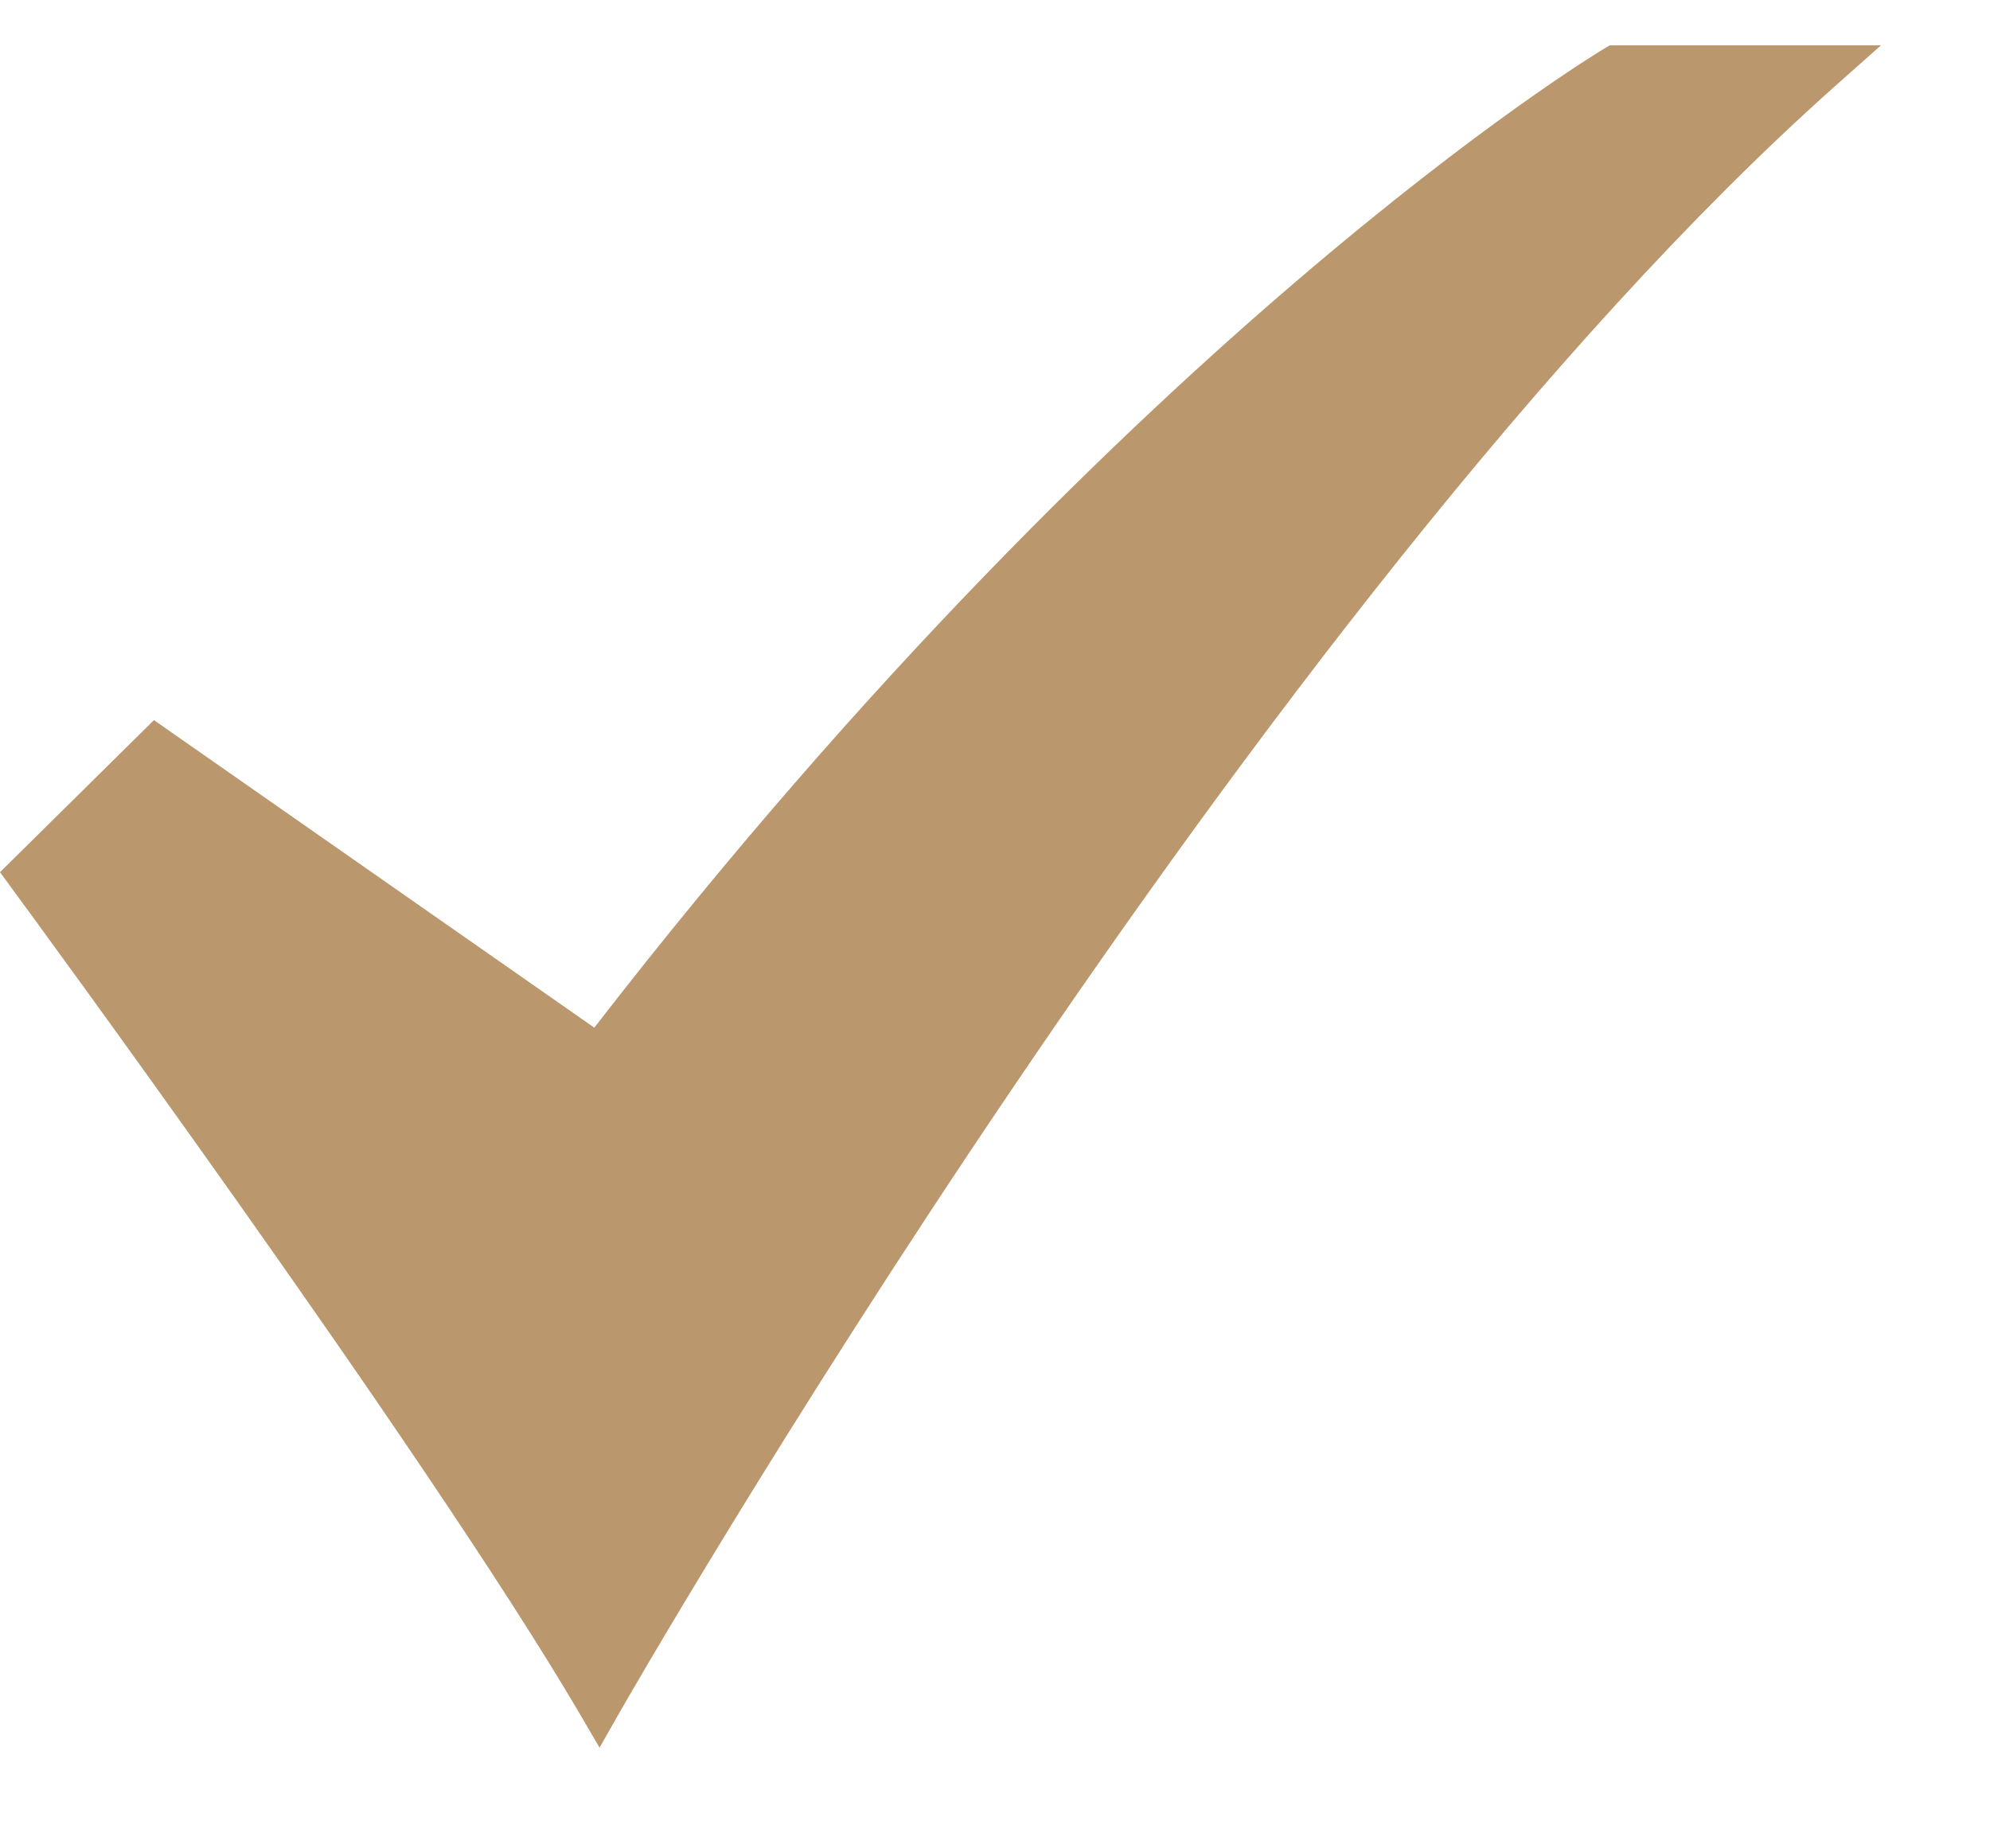
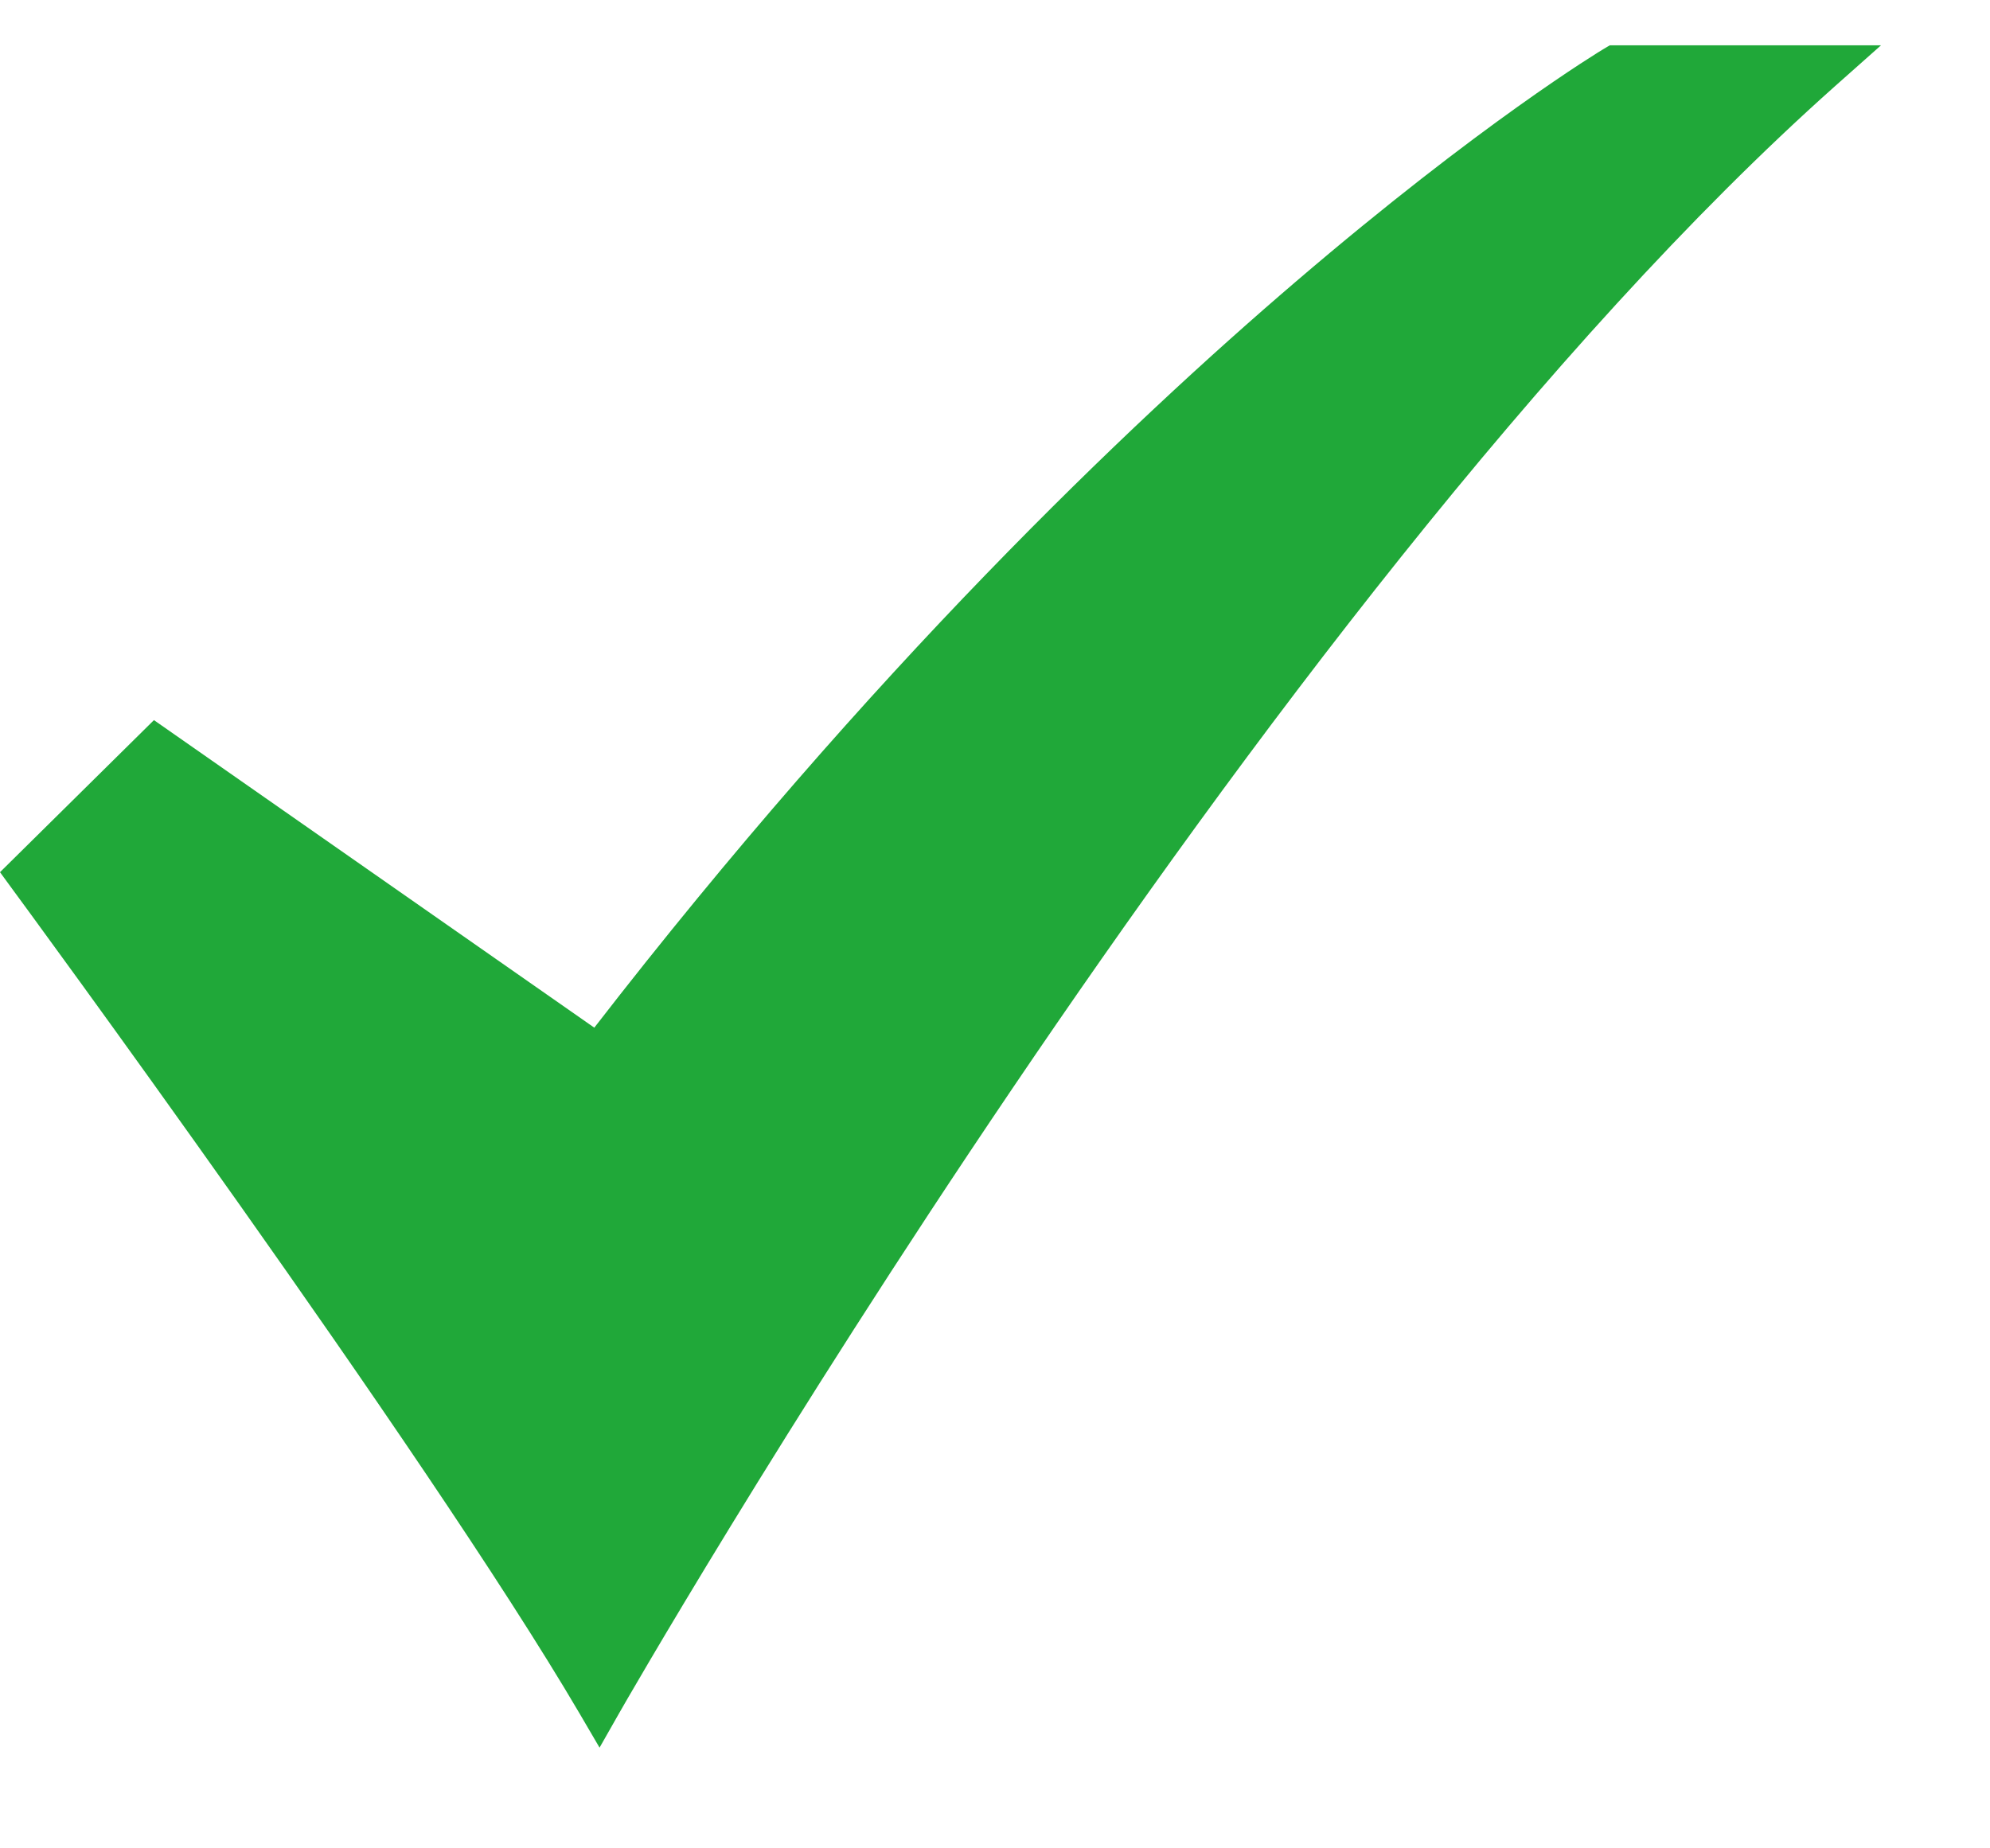
<svg xmlns="http://www.w3.org/2000/svg" width="14" height="13" viewBox="0 0 14 13" fill="none">
-   <path d="M4.218 12.297L4.074 12.051C2.992 10.207 0.113 6.291 0.084 6.252L0 6.137L1.083 5.067L4.181 7.231C6.123 4.721 7.933 2.994 9.116 1.982C10.423 0.863 11.251 0.363 11.286 0.342L11.325 0.319H13.233L12.91 0.606C8.83 4.24 4.403 11.971 4.359 12.049L4.218 12.297Z" fill="#BB976D" />
+   <path d="M4.218 12.297L4.074 12.051C2.992 10.207 0.113 6.291 0.084 6.252L0 6.137L1.083 5.067L4.181 7.231C6.123 4.721 7.933 2.994 9.116 1.982C10.423 0.863 11.251 0.363 11.286 0.342L11.325 0.319H13.233L12.91 0.606C8.83 4.24 4.403 11.971 4.359 12.049L4.218 12.297Z" fill="#20a839" />
</svg>
